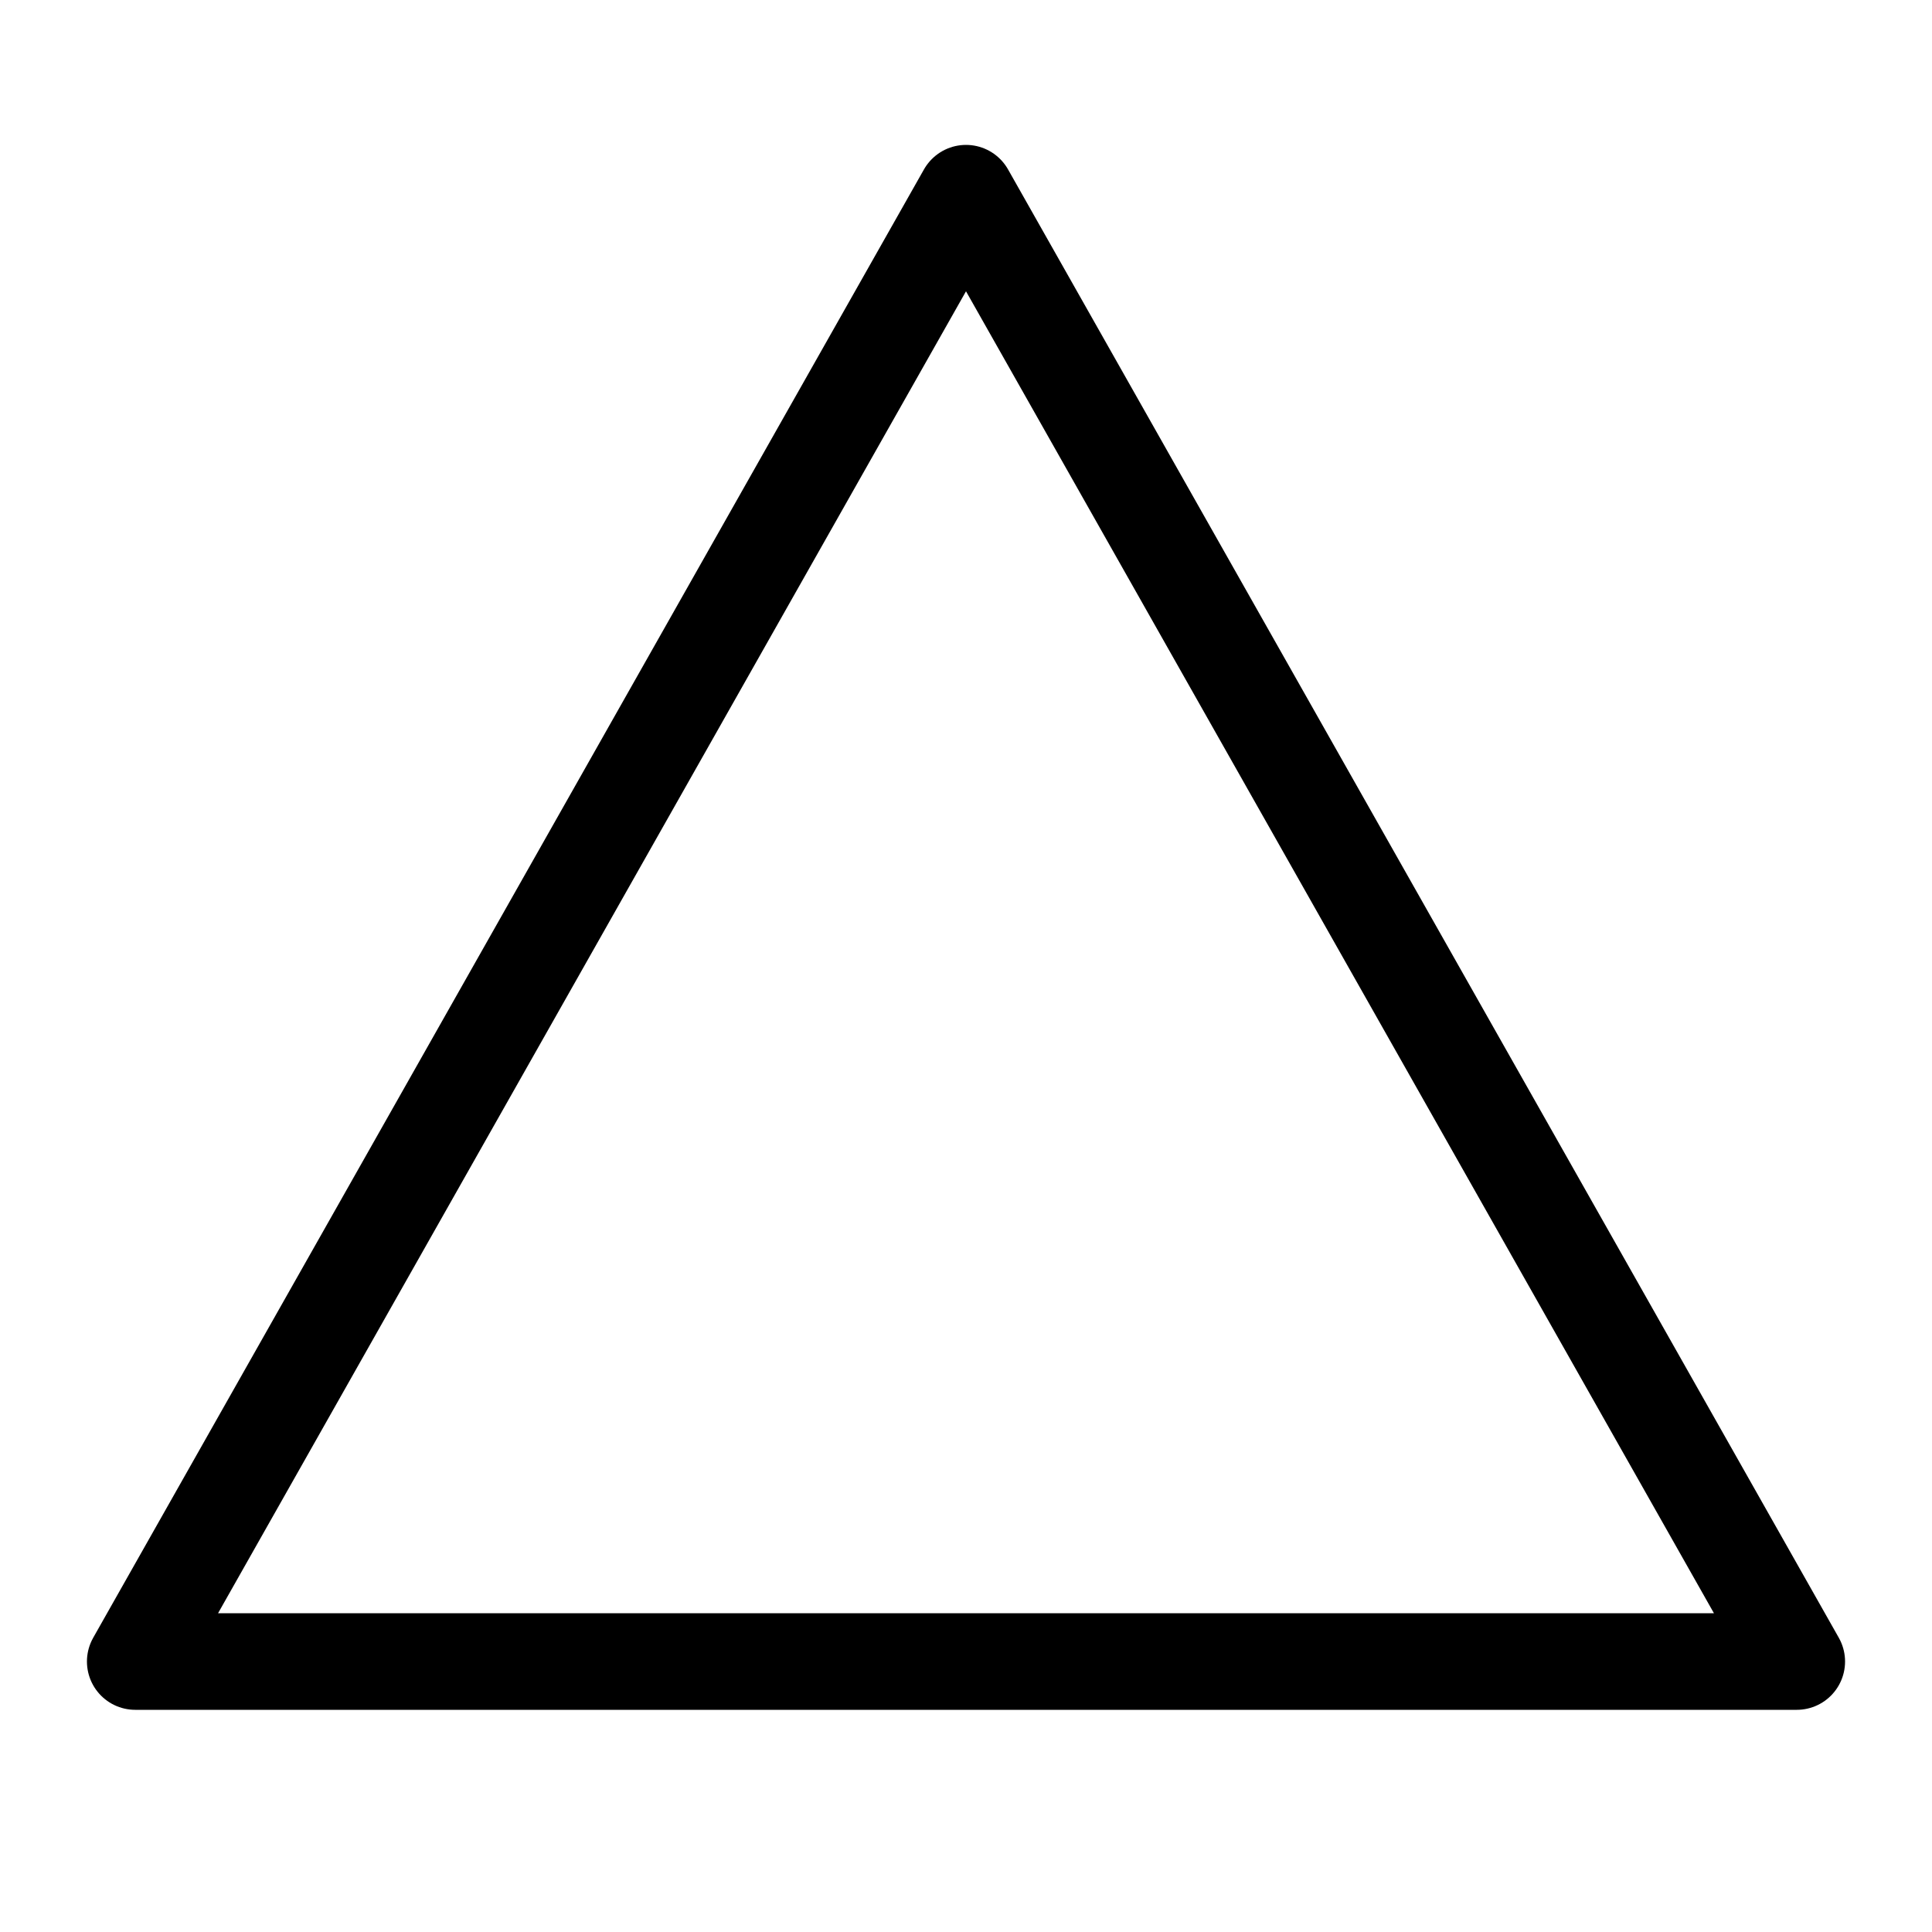
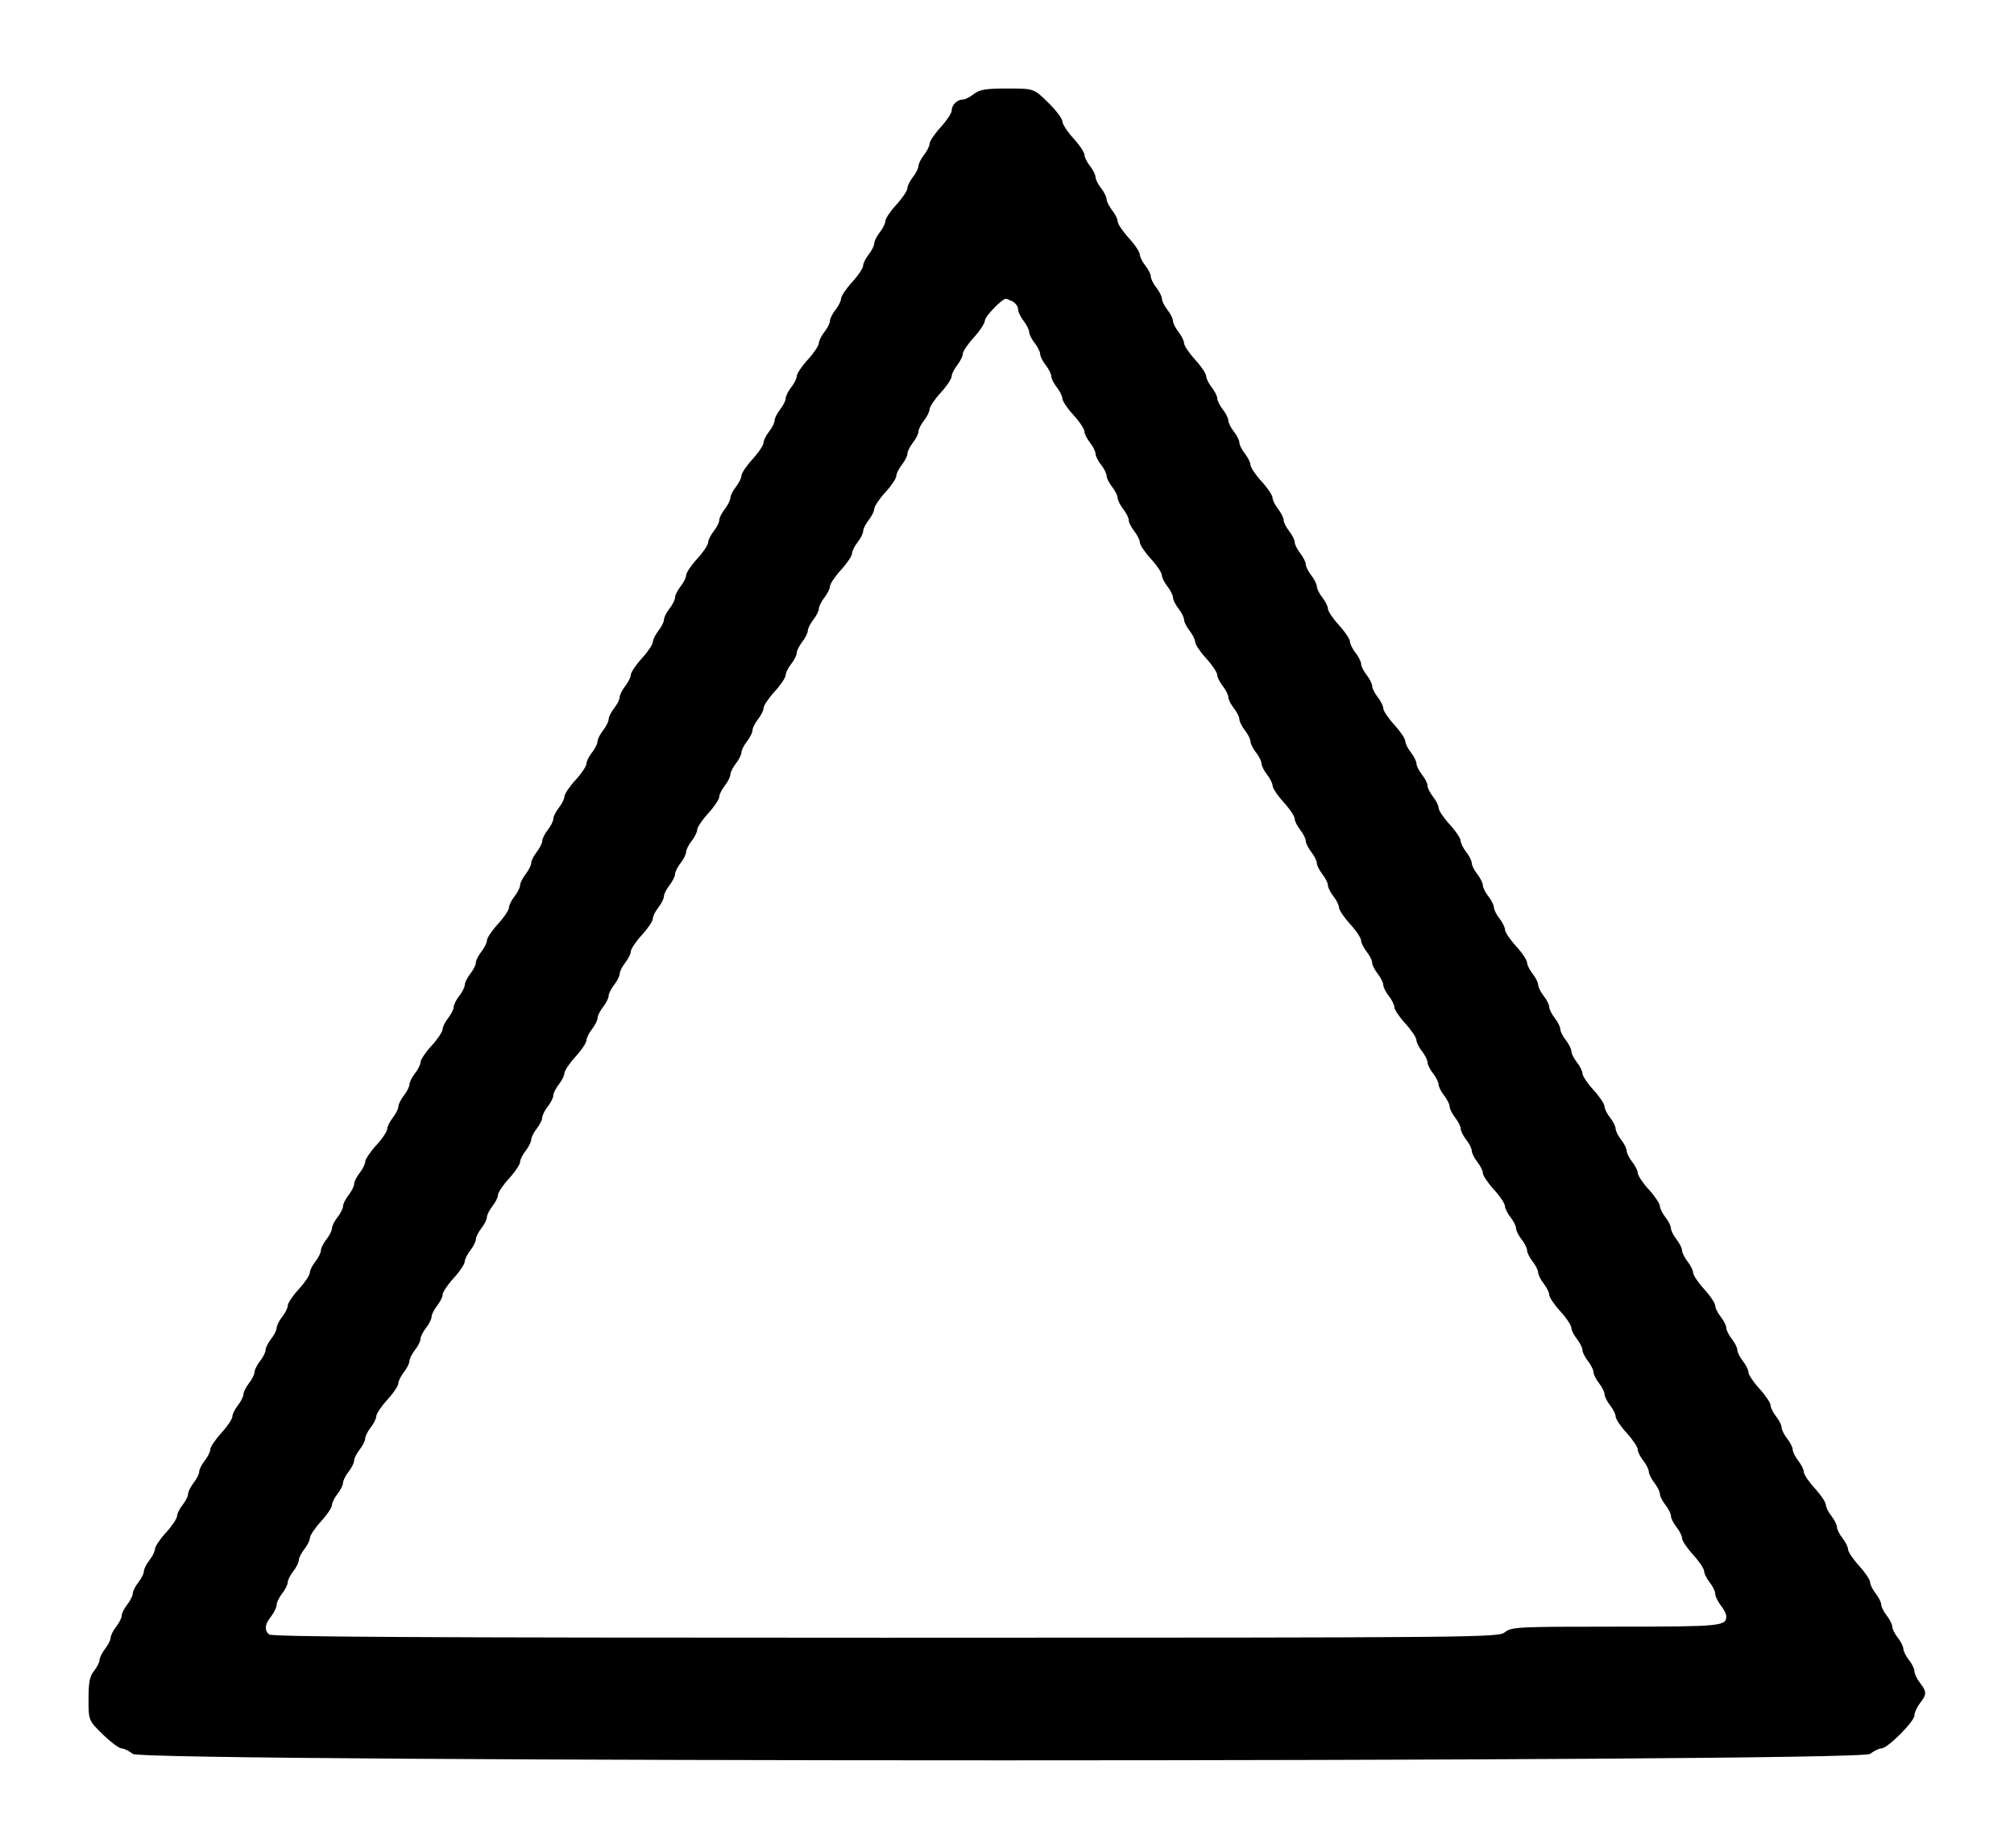
- <svg xmlns="http://www.w3.org/2000/svg" viewBox="0 0 100 100" width="100" height="100">
-   <g fill="none" stroke="#000" stroke-width="5" stroke-linejoin="round" stroke-linecap="round">
-     <path d="M50,10 L93,86 L7,86 Z" />
+ <svg xmlns="http://www.w3.org/2000/svg" version="1.0" width="728pt" height="668pt" viewBox="0 0 728 668" preserveAspectRatio="xMidYMid meet">
+   <g transform="translate(0,668) scale(0.1,-0.1)" fill="#000000" stroke="none">
+     <path d="M3520 6340 c-14 -11 -32 -20 -40 -20 -21 0 -40 -20 -40 -40 0 -9 -18 -36 -40 -60 -22 -24 -40 -51 -40 -60 0 -8 -9 -26 -20 -40 -11 -14 -20 -32 -20 -40 0 -8 -9 -26 -20 -40 -11 -14 -20 -32 -20 -40 0 -9 -18 -36 -40 -60 -22 -24 -40 -51 -40 -60 0 -8 -9 -26 -20 -40 -11 -14 -20 -32 -20 -40 0 -8 -9 -26 -20 -40 -11 -14 -20 -32 -20 -40 0 -9 -18 -36 -40 -60 -22 -24 -40 -51 -40 -60 0 -8 -9 -26 -20 -40 -11 -14 -20 -32 -20 -40 0 -8 -9 -26 -20 -40 -11 -14 -20 -32 -20 -40 0 -9 -18 -36 -40 -60 -22 -24 -40 -51 -40 -60 0 -8 -9 -26 -20 -40 -11 -14 -20 -32 -20 -40 0 -8 -9 -26 -20 -40 -11 -14 -20 -32 -20 -40 0 -8 -9 -26 -20 -40 -11 -14 -20 -32 -20 -40 0 -9 -18 -36 -40 -60 -22 -24 -40 -51 -40 -60 0 -8 -9 -26 -20 -40 -11 -14 -20 -32 -20 -40 0 -8 -9 -26 -20 -40 -11 -14 -20 -32 -20 -40 0 -8 -9 -26 -20 -40 -11 -14 -20 -32 -20 -40 0 -9 -18 -36 -40 -60 -22 -24 -40 -51 -40 -60 0 -8 -9 -26 -20 -40 -11 -14 -20 -32 -20 -40 0 -8 -9 -26 -20 -40 -11 -14 -20 -32 -20 -40 0 -8 -9 -26 -20 -40 -11 -14 -20 -32 -20 -40 0 -9 -18 -36 -40 -60 -22 -24 -40 -51 -40 -60 0 -8 -9 -26 -20 -40 -11 -14 -20 -32 -20 -40 0 -8 -9 -26 -20 -40 -11 -14 -20 -32 -20 -40 0 -8 -9 -26 -20 -40 -11 -14 -20 -32 -20 -40 0 -8 -9 -26 -20 -40 -11 -14 -20 -32 -20 -40 0 -9 -18 -36 -40 -60 -22 -24 -40 -51 -40 -60 0 -8 -9 -26 -20 -40 -11 -14 -20 -32 -20 -40 0 -8 -9 -26 -20 -40 -11 -14 -20 -32 -20 -40 0 -8 -9 -26 -20 -40 -11 -14 -20 -32 -20 -40 0 -8 -9 -26 -20 -40 -11 -14 -20 -32 -20 -40 0 -8 -9 -26 -20 -40 -11 -14 -20 -32 -20 -40 0 -9 -18 -36 -40 -60 -22 -24 -40 -51 -40 -60 0 -8 -9 -26 -20 -40 -11 -14 -20 -32 -20 -40 0 -8 -9 -26 -20 -40 -11 -14 -20 -32 -20 -40 0 -8 -9 -26 -20 -40 -11 -14 -20 -32 -20 -40 0 -8 -9 -26 -20 -40 -11 -14 -20 -32 -20 -40 0 -9 -18 -36 -40 -60 -22 -24 -40 -51 -40 -60 0 -8 -9 -26 -20 -40 -11 -14 -20 -32 -20 -40 0 -8 -9 -26 -20 -40 -11 -14 -20 -32 -20 -40 0 -8 -9 -26 -20 -40 -11 -14 -20 -32 -20 -40 0 -9 -18 -36 -40 -60 -22 -24 -40 -51 -40 -60 0 -8 -9 -26 -20 -40 -11 -14 -20 -32 -20 -40 0 -8 -9 -26 -20 -40 -11 -14 -20 -32 -20 -40 0 -8 -9 -26 -20 -40 -11 -14 -20 -32 -20 -40 0 -8 -9 -26 -20 -40 -11 -14 -20 -32 -20 -40 0 -8 -9 -26 -20 -40 -11 -14 -20 -32 -20 -40 0 -9 -18 -36 -40 -60 -22 -24 -40 -51 -40 -60 0 -8 -9 -26 -20 -40 -11 -14 -20 -32 -20 -40 0 -8 -9 -26 -20 -40 -11 -14 -20 -32 -20 -40 0 -8 -9 -26 -20 -40 -11 -14 -20 -32 -20 -40 0 -8 -9 -26 -20 -40 -11 -14 -20 -32 -20 -40 0 -8 -9 -26 -20 -40 -11 -14 -20 -32 -20 -40 0 -9 -18 -36 -40 -60 -22 -24 -40 -51 -40 -60 0 -8 -9 -26 -20 -40 -11 -14 -20 -32 -20 -40 0 -8 -9 -26 -20 -40 -11 -14 -20 -32 -20 -40 0 -8 -9 -26 -20 -40 -11 -14 -20 -32 -20 -40 0 -9 -18 -36 -40 -60 -22 -24 -40 -51 -40 -60 0 -8 -9 -26 -20 -40 -11 -14 -20 -32 -20 -40 0 -8 -9 -26 -20 -40 -11 -14 -20 -32 -20 -40 0 -8 -9 -26 -20 -40 -11 -14 -20 -32 -20 -40 0 -8 -9 -26 -20 -40 -11 -14 -20 -32 -20 -40 0 -8 -9 -26 -20 -40 -11 -14 -20 -32 -20 -40 0 -8 -9 -26 -20 -40 -16 -20 -20 -41 -20 -102 0 -77 0 -77 52 -128 28 -27 58 -50 67 -50 9 0 27 -9 41 -20 39 -31 6241 -31 6280 0 14 11 32 20 41 20 22 0 119 97 119 119 0 10 9 30 20 44 25 32 25 42 0 74 -11 14 -20 33 -20 42 0 9 -9 27 -20 41 -11 14 -20 32 -20 40 0 8 -9 26 -20 40 -11 14 -20 32 -20 40 0 8 -9 26 -20 40 -11 14 -20 32 -20 40 0 8 -9 26 -20 40 -11 14 -20 32 -20 40 0 9 -18 36 -40 60 -22 24 -40 51 -40 60 0 8 -9 26 -20 40 -11 14 -20 32 -20 40 0 8 -9 26 -20 40 -11 14 -20 32 -20 40 0 9 -18 36 -40 60 -22 24 -40 51 -40 60 0 8 -9 26 -20 40 -11 14 -20 32 -20 40 0 8 -9 26 -20 40 -11 14 -20 32 -20 40 0 8 -9 26 -20 40 -11 14 -20 32 -20 40 0 9 -18 36 -40 60 -22 24 -40 51 -40 60 0 8 -9 26 -20 40 -11 14 -20 32 -20 40 0 8 -9 26 -20 40 -11 14 -20 32 -20 40 0 8 -9 26 -20 40 -11 14 -20 32 -20 40 0 9 -18 36 -40 60 -22 24 -40 51 -40 60 0 8 -9 26 -20 40 -11 14 -20 32 -20 40 0 8 -9 26 -20 40 -11 14 -20 32 -20 40 0 8 -9 26 -20 40 -11 14 -20 32 -20 40 0 9 -18 36 -40 60 -22 24 -40 51 -40 60 0 8 -9 26 -20 40 -11 14 -20 32 -20 40 0 8 -9 26 -20 40 -11 14 -20 32 -20 40 0 8 -9 26 -20 40 -11 14 -20 32 -20 40 0 9 -18 36 -40 60 -22 24 -40 51 -40 60 0 8 -9 26 -20 40 -11 14 -20 32 -20 40 0 8 -9 26 -20 40 -11 14 -20 32 -20 40 0 8 -9 26 -20 40 -11 14 -20 32 -20 40 0 8 -9 26 -20 40 -11 14 -20 32 -20 40 0 8 -9 26 -20 40 -11 14 -20 32 -20 40 0 9 -18 36 -40 60 -22 24 -40 51 -40 60 0 8 -9 26 -20 40 -11 14 -20 32 -20 40 0 8 -9 26 -20 40 -11 14 -20 32 -20 40 0 8 -9 26 -20 40 -11 14 -20 32 -20 40 0 8 -9 26 -20 40 -11 14 -20 32 -20 40 0 9 -18 36 -40 60 -22 24 -40 51 -40 60 0 8 -9 26 -20 40 -11 14 -20 32 -20 40 0 8 -9 26 -20 40 -11 14 -20 32 -20 40 0 8 -9 26 -20 40 -11 14 -20 32 -20 40 0 9 -18 36 -40 60 -22 24 -40 51 -40 60 0 8 -9 26 -20 40 -11 14 -20 32 -20 40 0 8 -9 26 -20 40 -11 14 -20 32 -20 40 0 8 -9 26 -20 40 -11 14 -20 32 -20 40 0 9 -18 36 -40 60 -22 24 -40 51 -40 60 0 8 -9 26 -20 40 -11 14 -20 32 -20 40 0 8 -9 26 -20 40 -11 14 -20 32 -20 40 0 8 -9 26 -20 40 -11 14 -20 32 -20 40 0 8 -9 26 -20 40 -11 14 -20 32 -20 40 0 8 -9 26 -20 40 -11 14 -20 32 -20 40 0 9 -18 36 -40 60 -22 24 -40 51 -40 60 0 8 -9 26 -20 40 -11 14 -20 32 -20 40 0 8 -9 26 -20 40 -11 14 -20 32 -20 40 0 8 -9 26 -20 40 -11 14 -20 32 -20 40 0 8 -9 26 -20 40 -11 14 -20 32 -20 40 0 9 -18 36 -40 60 -22 24 -40 51 -40 60 0 8 -9 26 -20 40 -11 14 -20 32 -20 40 0 8 -9 26 -20 40 -11 14 -20 32 -20 40 0 8 -9 26 -20 40 -11 14 -20 32 -20 40 0 8 -9 26 -20 40 -11 14 -20 32 -20 40 0 9 -18 36 -40 60 -22 24 -40 51 -40 60 0 8 -9 26 -20 40 -11 14 -20 32 -20 40 0 8 -9 26 -20 40 -11 14 -20 32 -20 40 0 8 -9 26 -20 40 -11 14 -20 32 -20 40 0 9 -18 36 -40 60 -22 24 -40 52 -40 62 0 9 -23 40 -52 68 -51 50 -51 50 -147 50 -80 0 -100 -4 -121 -20z m141 -750 c10 -6 19 -18 19 -28 0 -9 9 -28 20 -42 11 -14 20 -32 20 -40 0 -8 9 -26 20 -40 11 -14 20 -32 20 -40 0 -8 9 -26 20 -40 11 -14 20 -32 20 -40 0 -8 9 -26 20 -40 11 -14 20 -32 20 -40 0 -9 18 -36 40 -60 22 -24 40 -51 40 -60 0 -8 9 -26 20 -40 11 -14 20 -32 20 -40 0 -8 9 -26 20 -40 11 -14 20 -32 20 -40 0 -8 9 -26 20 -40 11 -14 20 -32 20 -40 0 -8 9 -26 20 -40 11 -14 20 -32 20 -40 0 -8 9 -26 20 -40 11 -14 20 -32 20 -40 0 -9 18 -36 40 -60 22 -24 40 -51 40 -60 0 -8 9 -26 20 -40 11 -14 20 -32 20 -40 0 -8 9 -26 20 -40 11 -14 20 -32 20 -40 0 -8 9 -26 20 -40 11 -14 20 -32 20 -40 0 -9 18 -36 40 -60 22 -24 40 -51 40 -60 0 -8 9 -26 20 -40 11 -14 20 -32 20 -40 0 -8 9 -26 20 -40 11 -14 20 -32 20 -40 0 -8 9 -26 20 -40 11 -14 20 -32 20 -40 0 -8 9 -26 20 -40 11 -14 20 -32 20 -40 0 -8 9 -26 20 -40 11 -14 20 -32 20 -40 0 -9 18 -36 40 -60 22 -24 40 -51 40 -60 0 -8 9 -26 20 -40 11 -14 20 -32 20 -40 0 -8 9 -26 20 -40 11 -14 20 -32 20 -40 0 -8 9 -26 20 -40 11 -14 20 -32 20 -40 0 -8 9 -26 20 -40 11 -14 20 -32 20 -40 0 -9 18 -36 40 -60 22 -24 40 -51 40 -60 0 -8 9 -26 20 -40 11 -14 20 -32 20 -40 0 -8 9 -26 20 -40 11 -14 20 -32 20 -40 0 -8 9 -26 20 -40 11 -14 20 -32 20 -40 0 -9 18 -36 40 -60 22 -24 40 -51 40 -60 0 -8 9 -26 20 -40 11 -14 20 -32 20 -40 0 -8 9 -26 20 -40 11 -14 20 -32 20 -40 0 -8 9 -26 20 -40 11 -14 20 -32 20 -40 0 -8 9 -26 20 -40 11 -14 20 -32 20 -40 0 -8 9 -26 20 -40 11 -14 20 -32 20 -40 0 -8 9 -26 20 -40 11 -14 20 -32 20 -40 0 -9 18 -36 40 -60 22 -24 40 -51 40 -60 0 -8 9 -26 20 -40 11 -14 20 -32 20 -40 0 -8 9 -26 20 -40 11 -14 20 -32 20 -40 0 -8 9 -26 20 -40 11 -14 20 -32 20 -40 0 -8 9 -26 20 -40 11 -14 20 -32 20 -40 0 -9 18 -36 40 -60 22 -24 40 -51 40 -60 0 -8 9 -26 20 -40 11 -14 20 -32 20 -40 0 -8 9 -26 20 -40 11 -14 20 -32 20 -40 0 -8 9 -26 20 -40 11 -14 20 -32 20 -40 0 -8 9 -26 20 -40 11 -14 20 -32 20 -40 0 -9 18 -36 40 -60 22 -24 40 -51 40 -60 0 -8 9 -26 20 -40 11 -14 20 -32 20 -40 0 -8 9 -26 20 -40 11 -14 20 -32 20 -40 0 -8 9 -26 20 -40 11 -14 20 -32 20 -40 0 -8 9 -26 20 -40 11 -14 20 -32 20 -40 0 -9 18 -36 40 -60 22 -24 40 -51 40 -60 0 -8 9 -26 20 -40 11 -14 20 -32 20 -41 0 -9 9 -28 20 -42 11 -14 20 -31 20 -39 0 -36 -16 -38 -399 -38 -358 0 -377 -1 -401 -20 -25 -19 -57 -20 -2241 -20 -1710 0 -2218 3 -2227 12 -17 17 -15 36 8 65 11 14 20 33 20 42 0 9 9 27 20 41 11 14 20 32 20 40 0 8 9 26 20 40 11 14 20 32 20 40 0 8 9 26 20 40 11 14 20 32 20 40 0 9 18 36 40 60 22 24 40 51 40 60 0 8 9 26 20 40 11 14 20 32 20 40 0 8 9 26 20 40 11 14 20 32 20 40 0 8 9 26 20 40 11 14 20 32 20 40 0 8 9 26 20 40 11 14 20 32 20 40 0 9 18 36 40 60 22 24 40 51 40 60 0 8 9 26 20 40 11 14 20 32 20 40 0 8 9 26 20 40 11 14 20 32 20 40 0 8 9 26 20 40 11 14 20 32 20 40 0 8 9 26 20 40 11 14 20 32 20 40 0 9 18 36 40 60 22 24 40 51 40 60 0 8 9 26 20 40 11 14 20 32 20 40 0 8 9 26 20 40 11 14 20 32 20 40 0 8 9 26 20 40 11 14 20 32 20 40 0 9 18 36 40 60 22 24 40 51 40 60 0 8 9 26 20 40 11 14 20 32 20 40 0 8 9 26 20 40 11 14 20 32 20 40 0 8 9 26 20 40 11 14 20 32 20 40 0 8 9 26 20 40 11 14 20 32 20 40 0 9 18 36 40 60 22 24 40 51 40 60 0 8 9 26 20 40 11 14 20 32 20 40 0 8 9 26 20 40 11 14 20 32 20 40 0 8 9 26 20 40 11 14 20 32 20 40 0 8 9 26 20 40 11 14 20 32 20 40 0 9 18 36 40 60 22 24 40 51 40 60 0 8 9 26 20 40 11 14 20 32 20 40 0 8 9 26 20 40 11 14 20 32 20 40 0 8 9 26 20 40 11 14 20 32 20 40 0 8 9 26 20 40 11 14 20 32 20 40 0 9 18 36 40 60 22 24 40 51 40 60 0 8 9 26 20 40 11 14 20 32 20 40 0 8 9 26 20 40 11 14 20 32 20 40 0 8 9 26 20 40 11 14 20 32 20 40 0 8 9 26 20 40 11 14 20 32 20 40 0 9 18 36 40 60 22 24 40 51 40 60 0 8 9 26 20 40 11 14 20 32 20 40 0 8 9 26 20 40 11 14 20 32 20 40 0 8 9 26 20 40 11 14 20 32 20 40 0 8 9 26 20 40 11 14 20 32 20 40 0 9 18 36 40 60 22 24 40 51 40 60 0 8 9 26 20 40 11 14 20 32 20 40 0 8 9 26 20 40 11 14 20 32 20 40 0 9 18 36 40 60 22 24 40 51 40 60 0 8 9 26 20 40 11 14 20 32 20 40 0 8 9 26 20 40 11 14 20 32 20 40 0 8 9 26 20 40 11 14 20 32 20 40 0 9 18 36 40 60 22 24 40 51 40 60 0 8 9 26 20 40 11 14 20 32 20 40 0 9 18 36 40 60 22 24 40 52 40 61 0 15 62 79 76 79 3 0 14 -5 25 -10z" />
  </g>
</svg>
